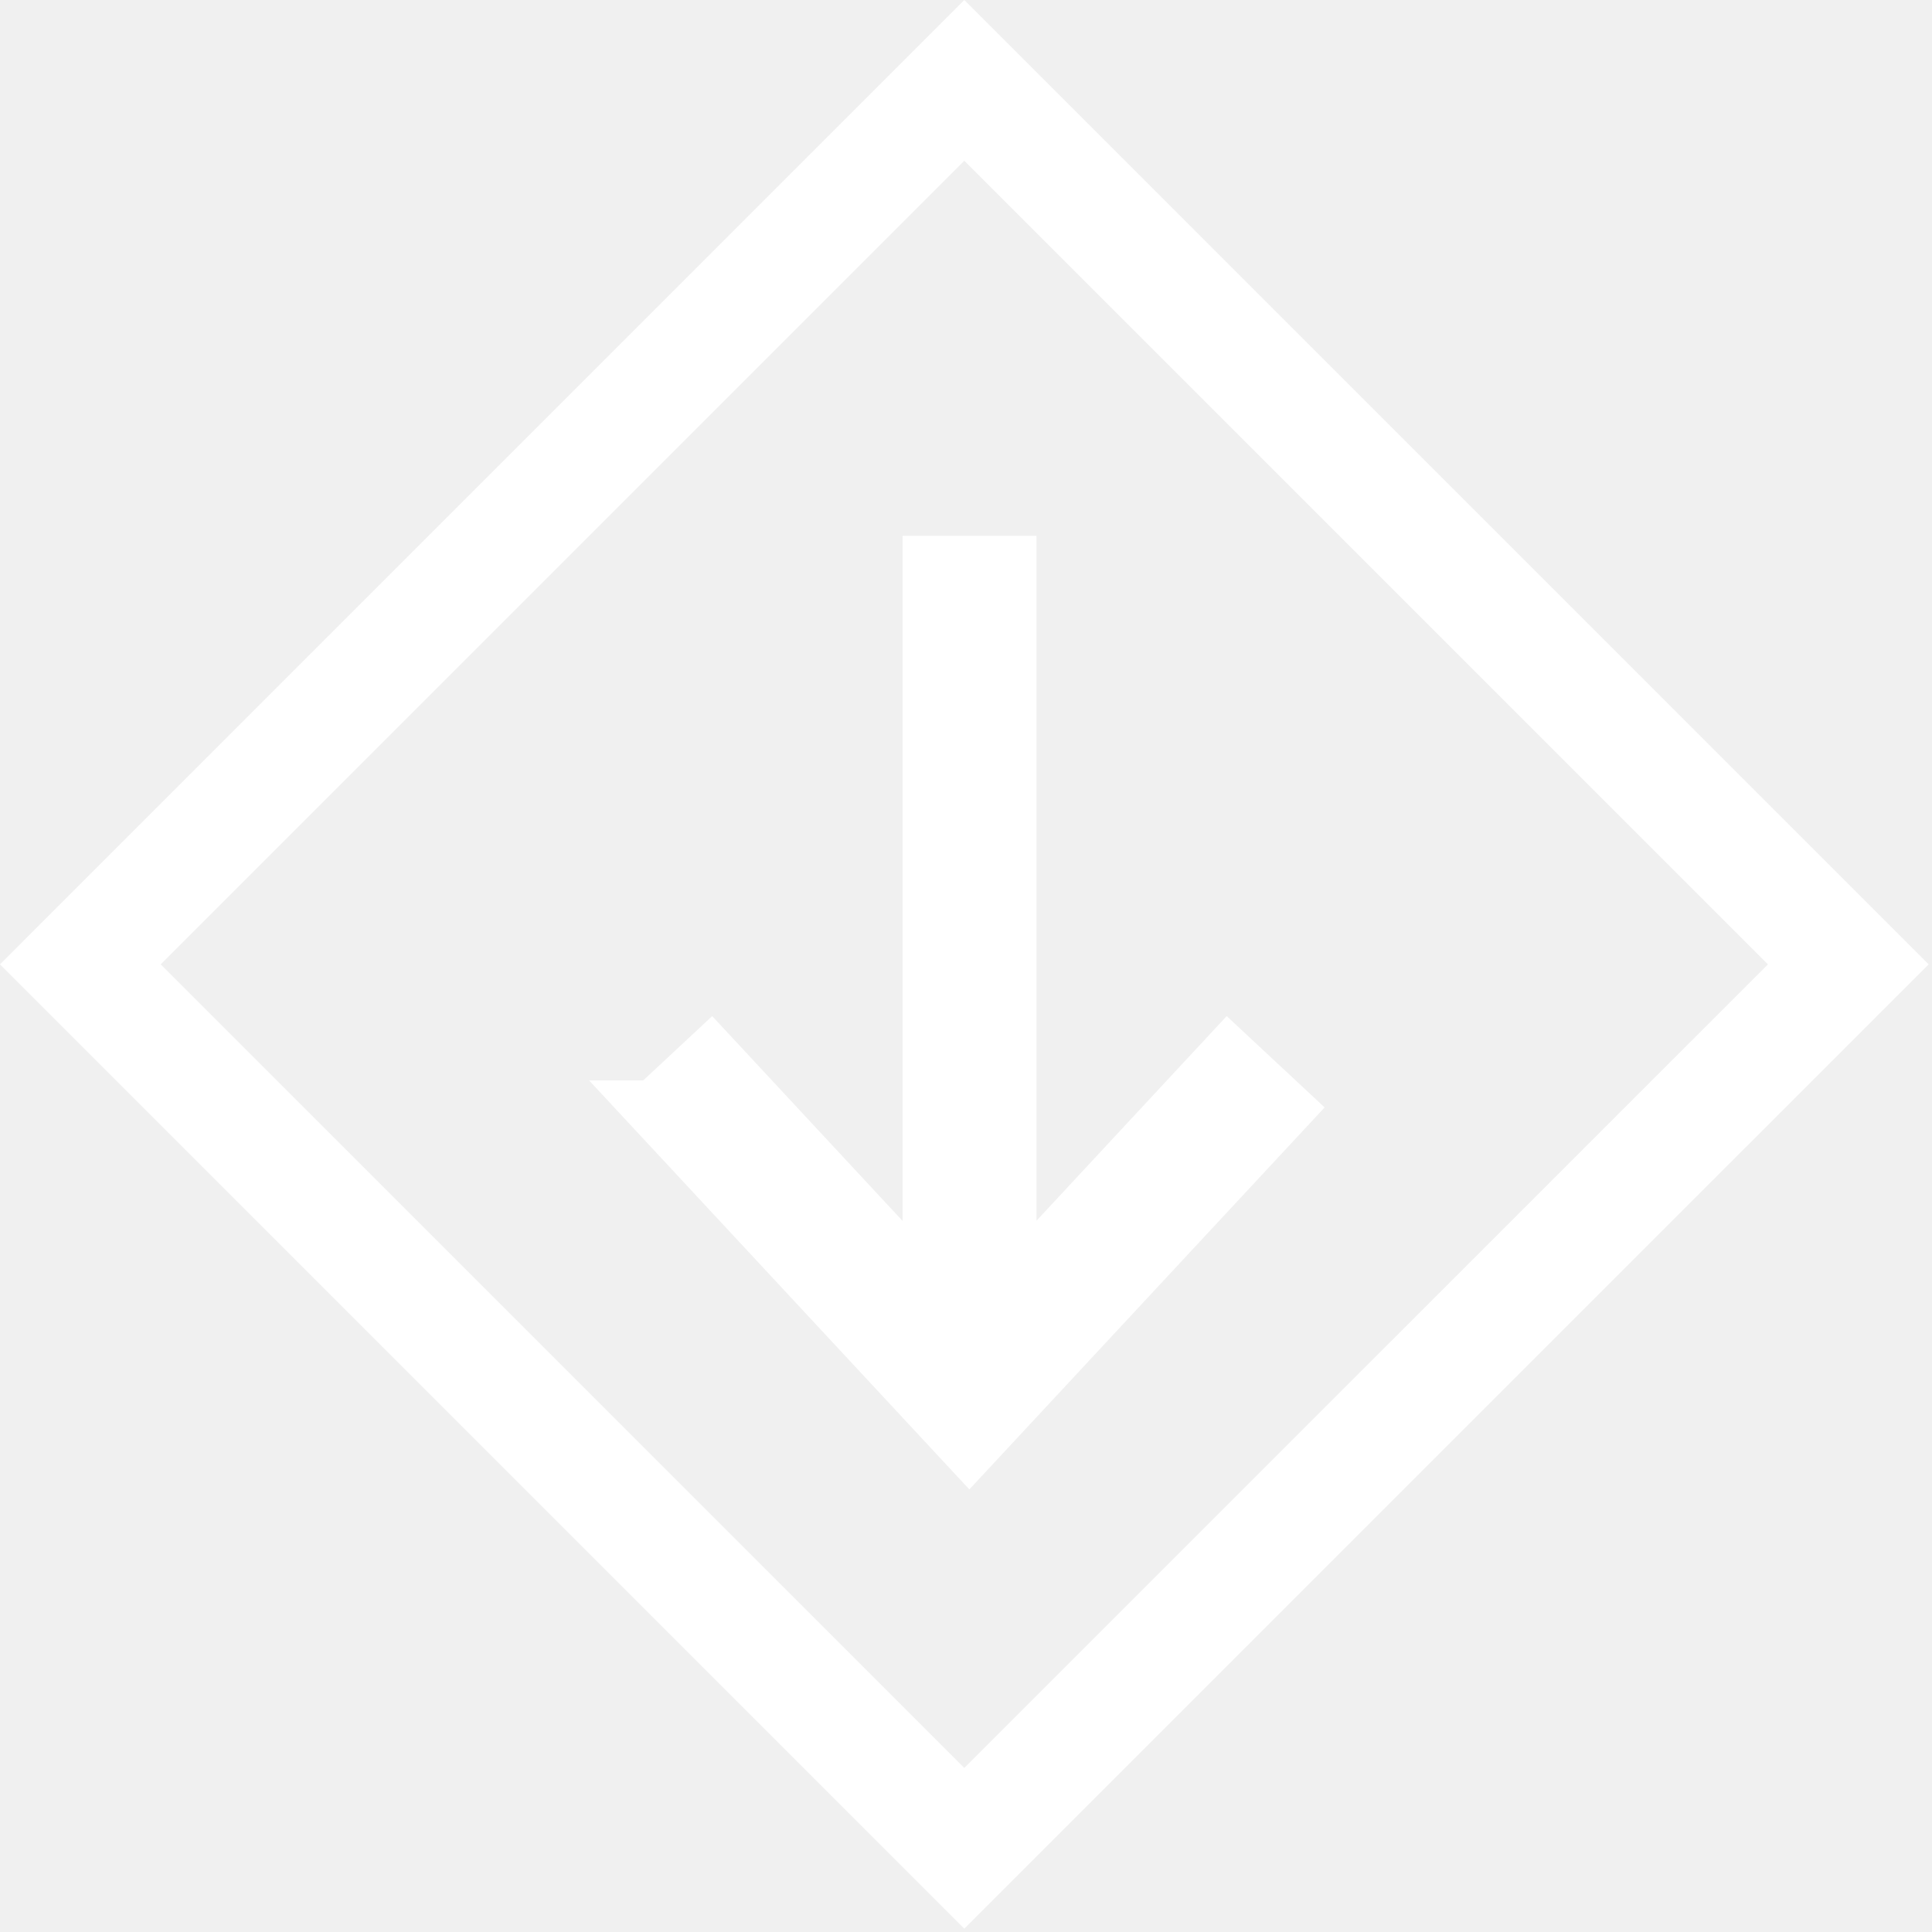
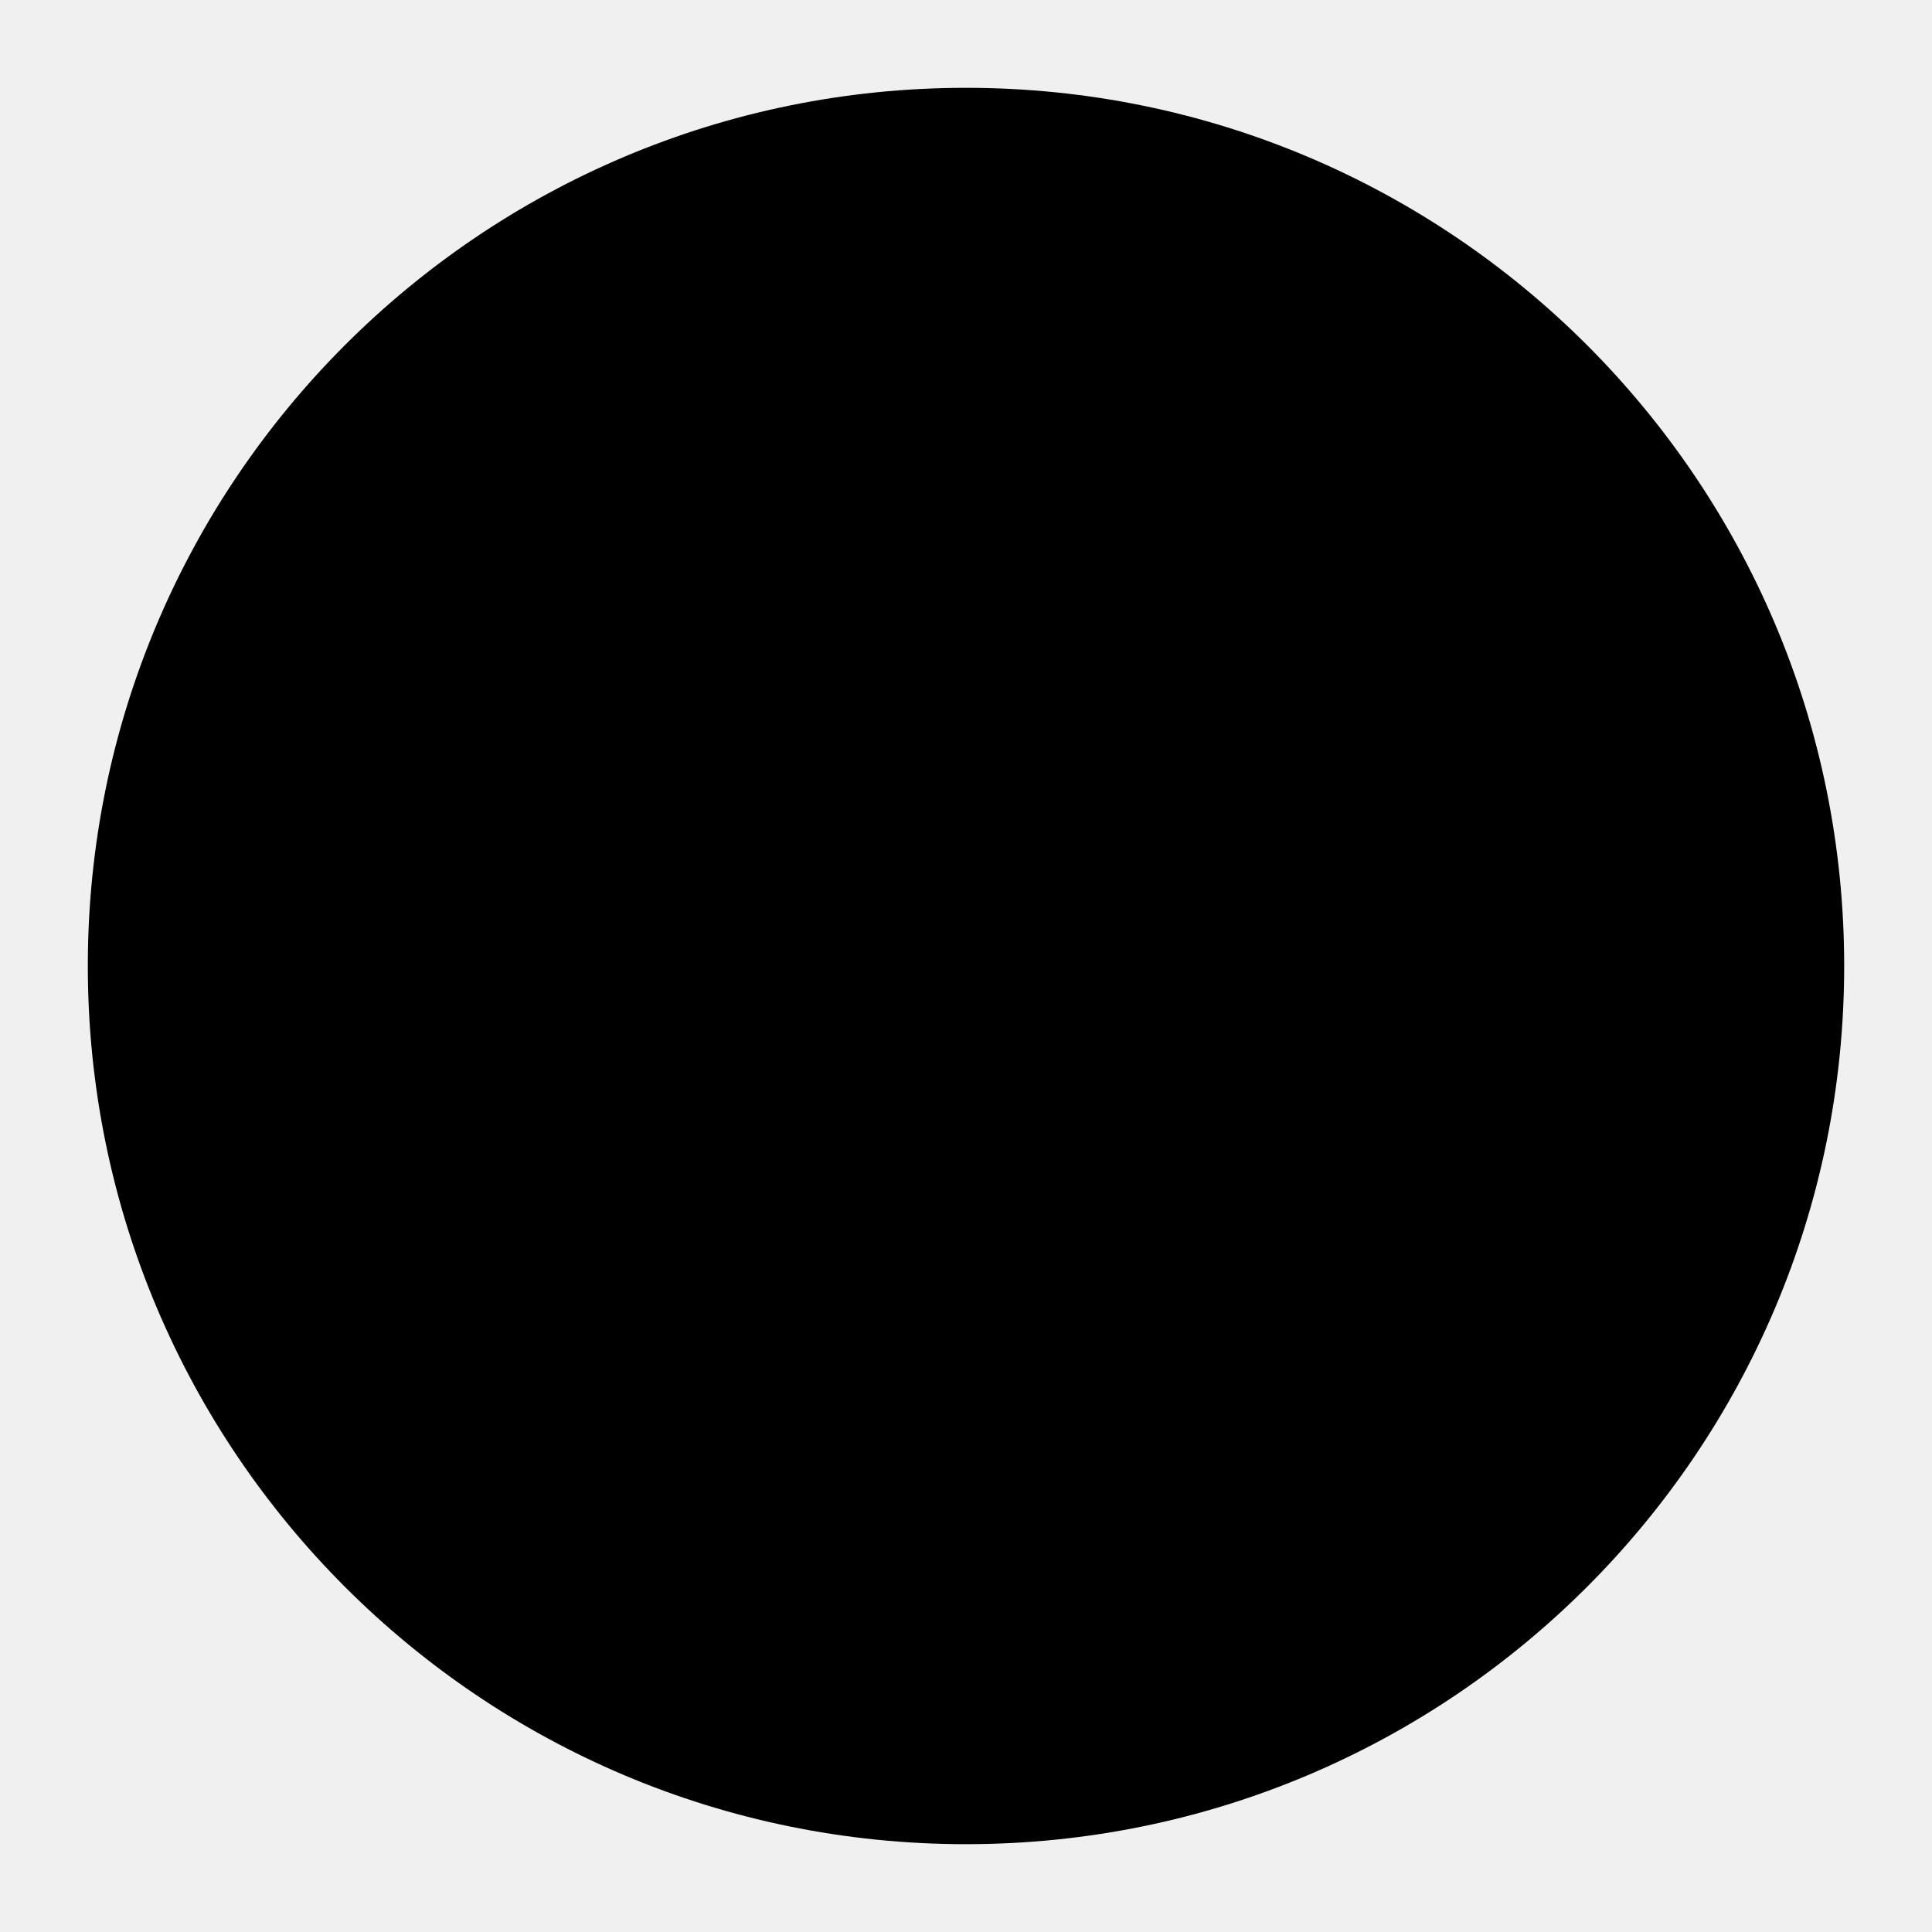
- <svg xmlns="http://www.w3.org/2000/svg" width="34" height="34" fill="none">
-   <path d="M16.97 1.414 1.414 16.971 16.97 32.527l15.557-15.556L16.97 1.414z" stroke="#fff" stroke-width="2" />
-   <path d="m11.515 19.514 5.544 5.963 5.546-5.963-.992-.925-3.873 4.167V9.93h-1.356v12.829l-3.876-4.17-.992.925z" fill="#fff" stroke="#fff" />
+ <svg xmlns="http://www.w3.org/2000/svg" width="22" height="22">
+   <path d="M5.9 10.5l4.2 4.2c.4.4 1 .4 1.4 0l4.2-4.2c.4-.4.4-1 0-1.4-.4-.4-1-.4-1.4 0l-3.5 3.5-3.5-3.5c-.2-.2-.4-.3-.7-.3-.3 0-.5.1-.7.3-.4.4-.4 1 0 1.4z" fill="#000" />
+   <circle cx="11" cy="11" r="10" transform="rotate(-180 11 11)" stroke-width="2" />
</svg>
